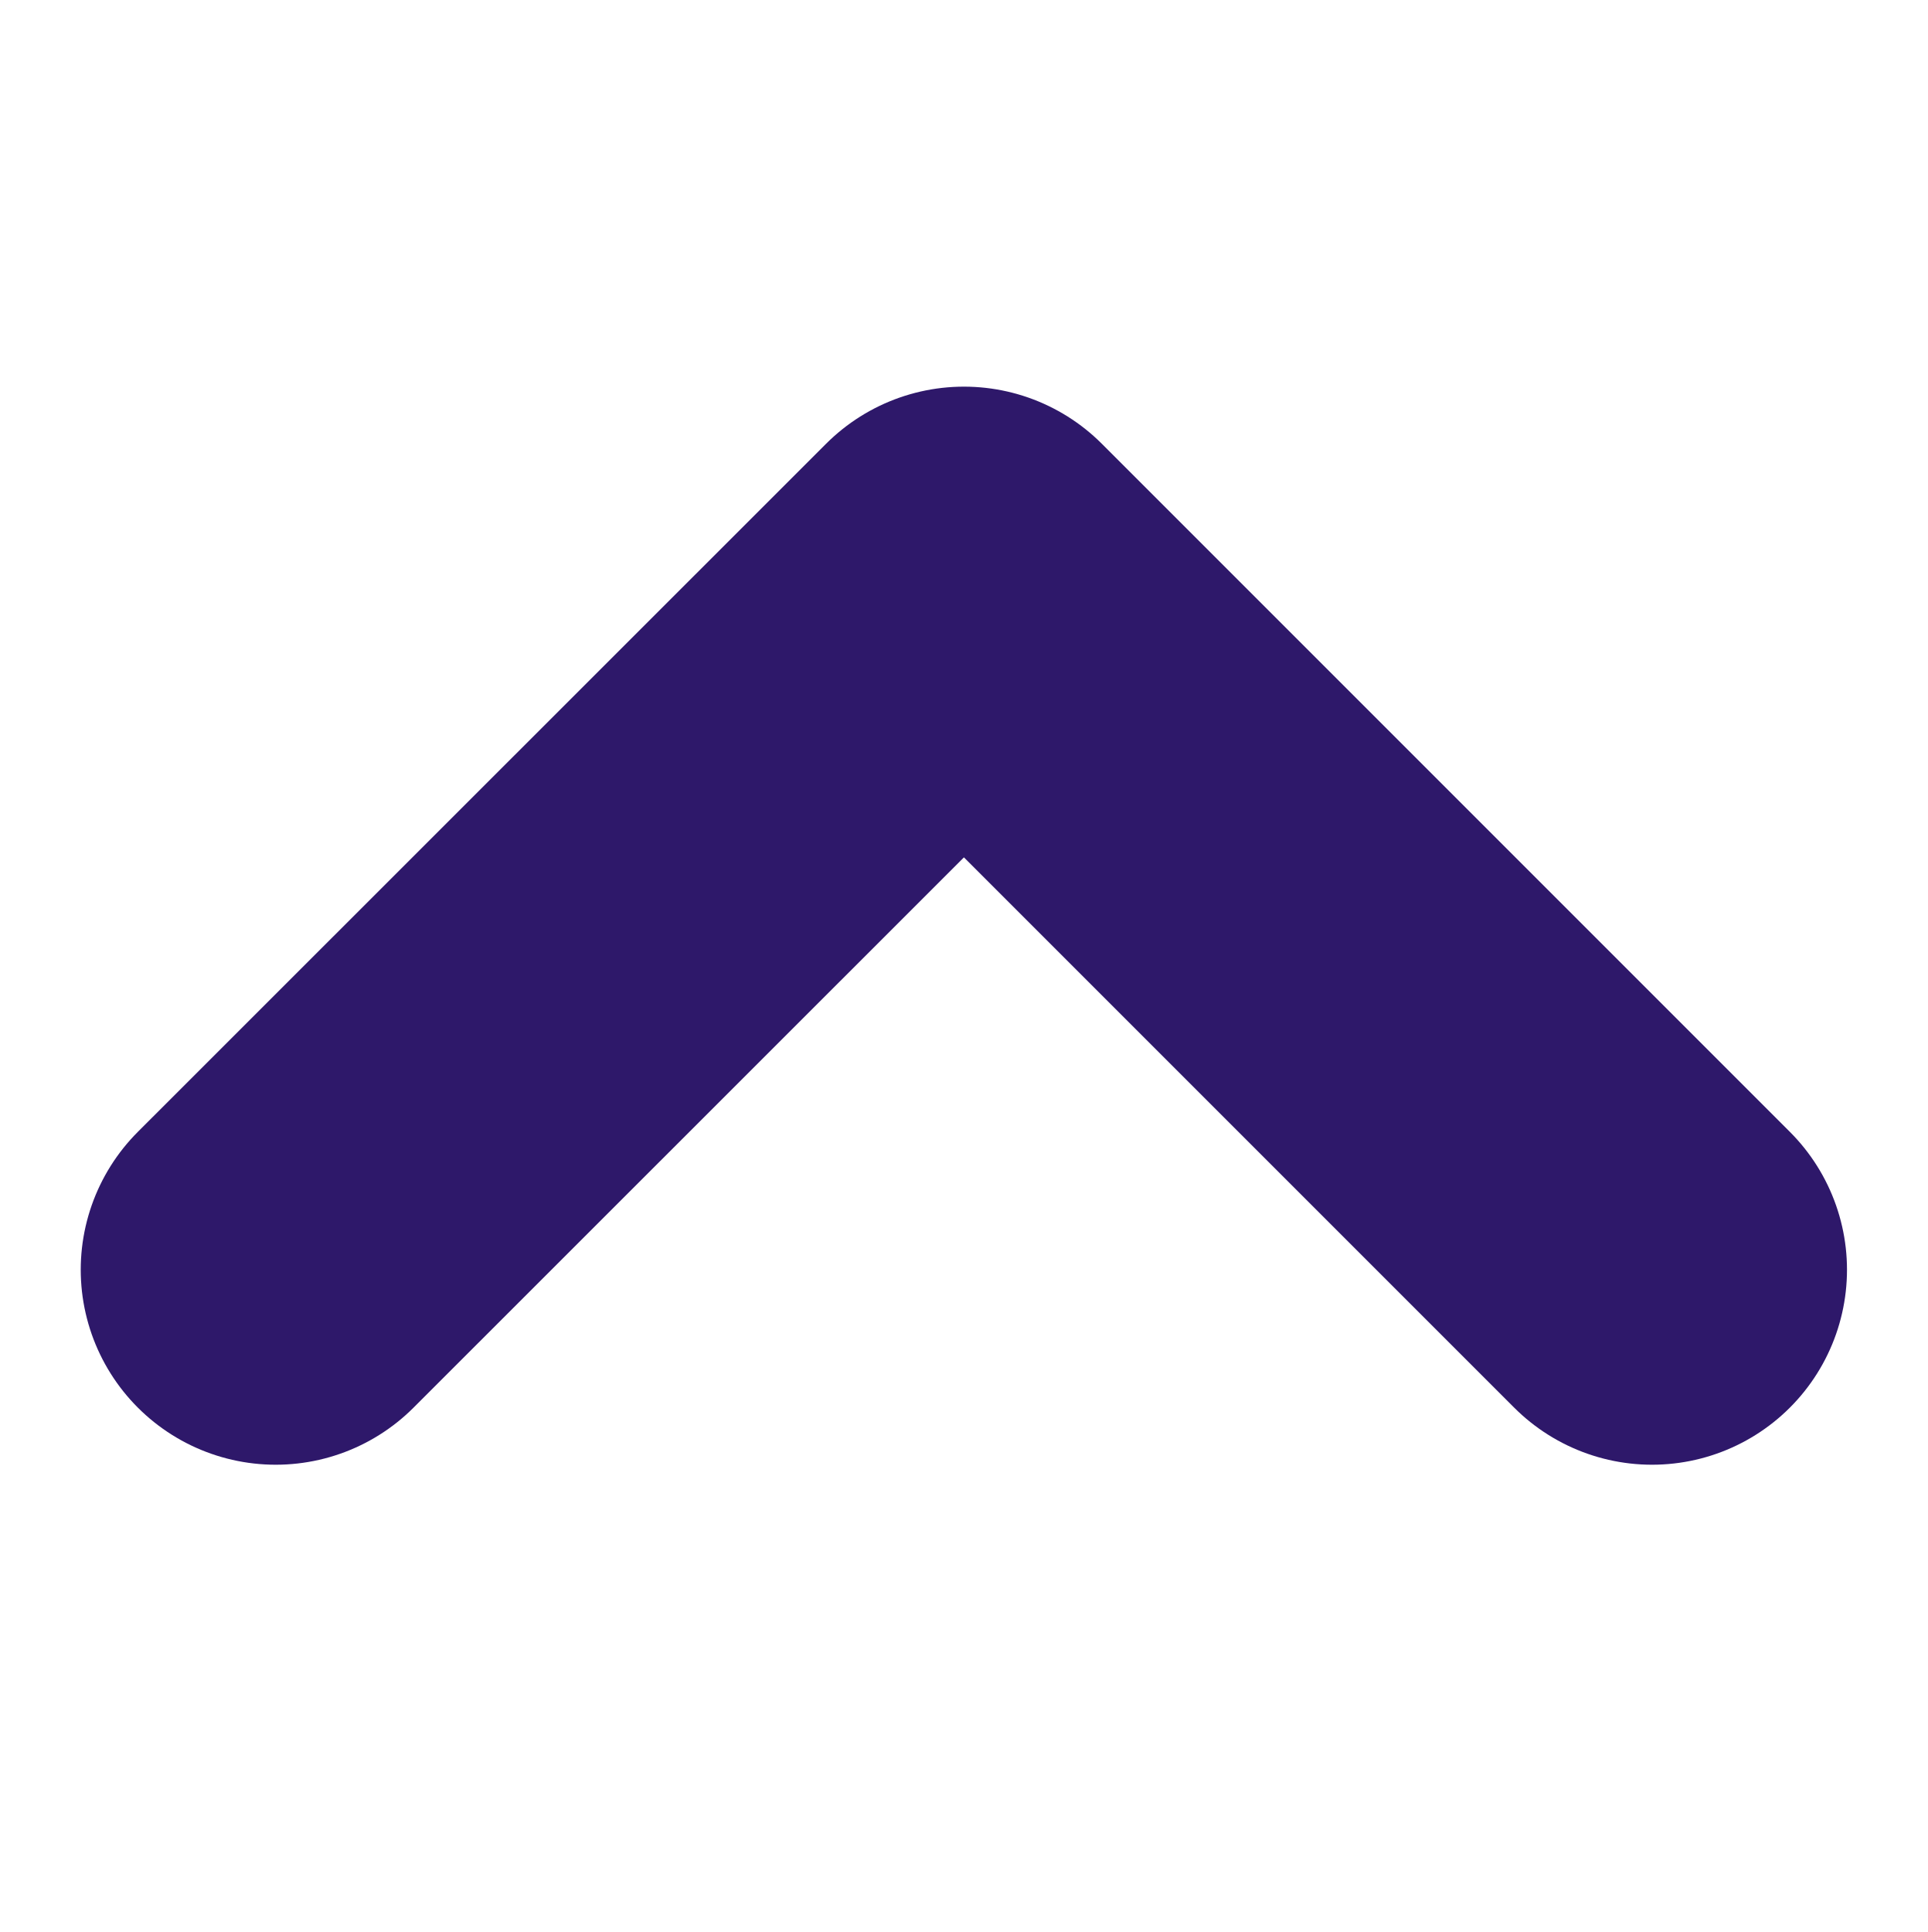
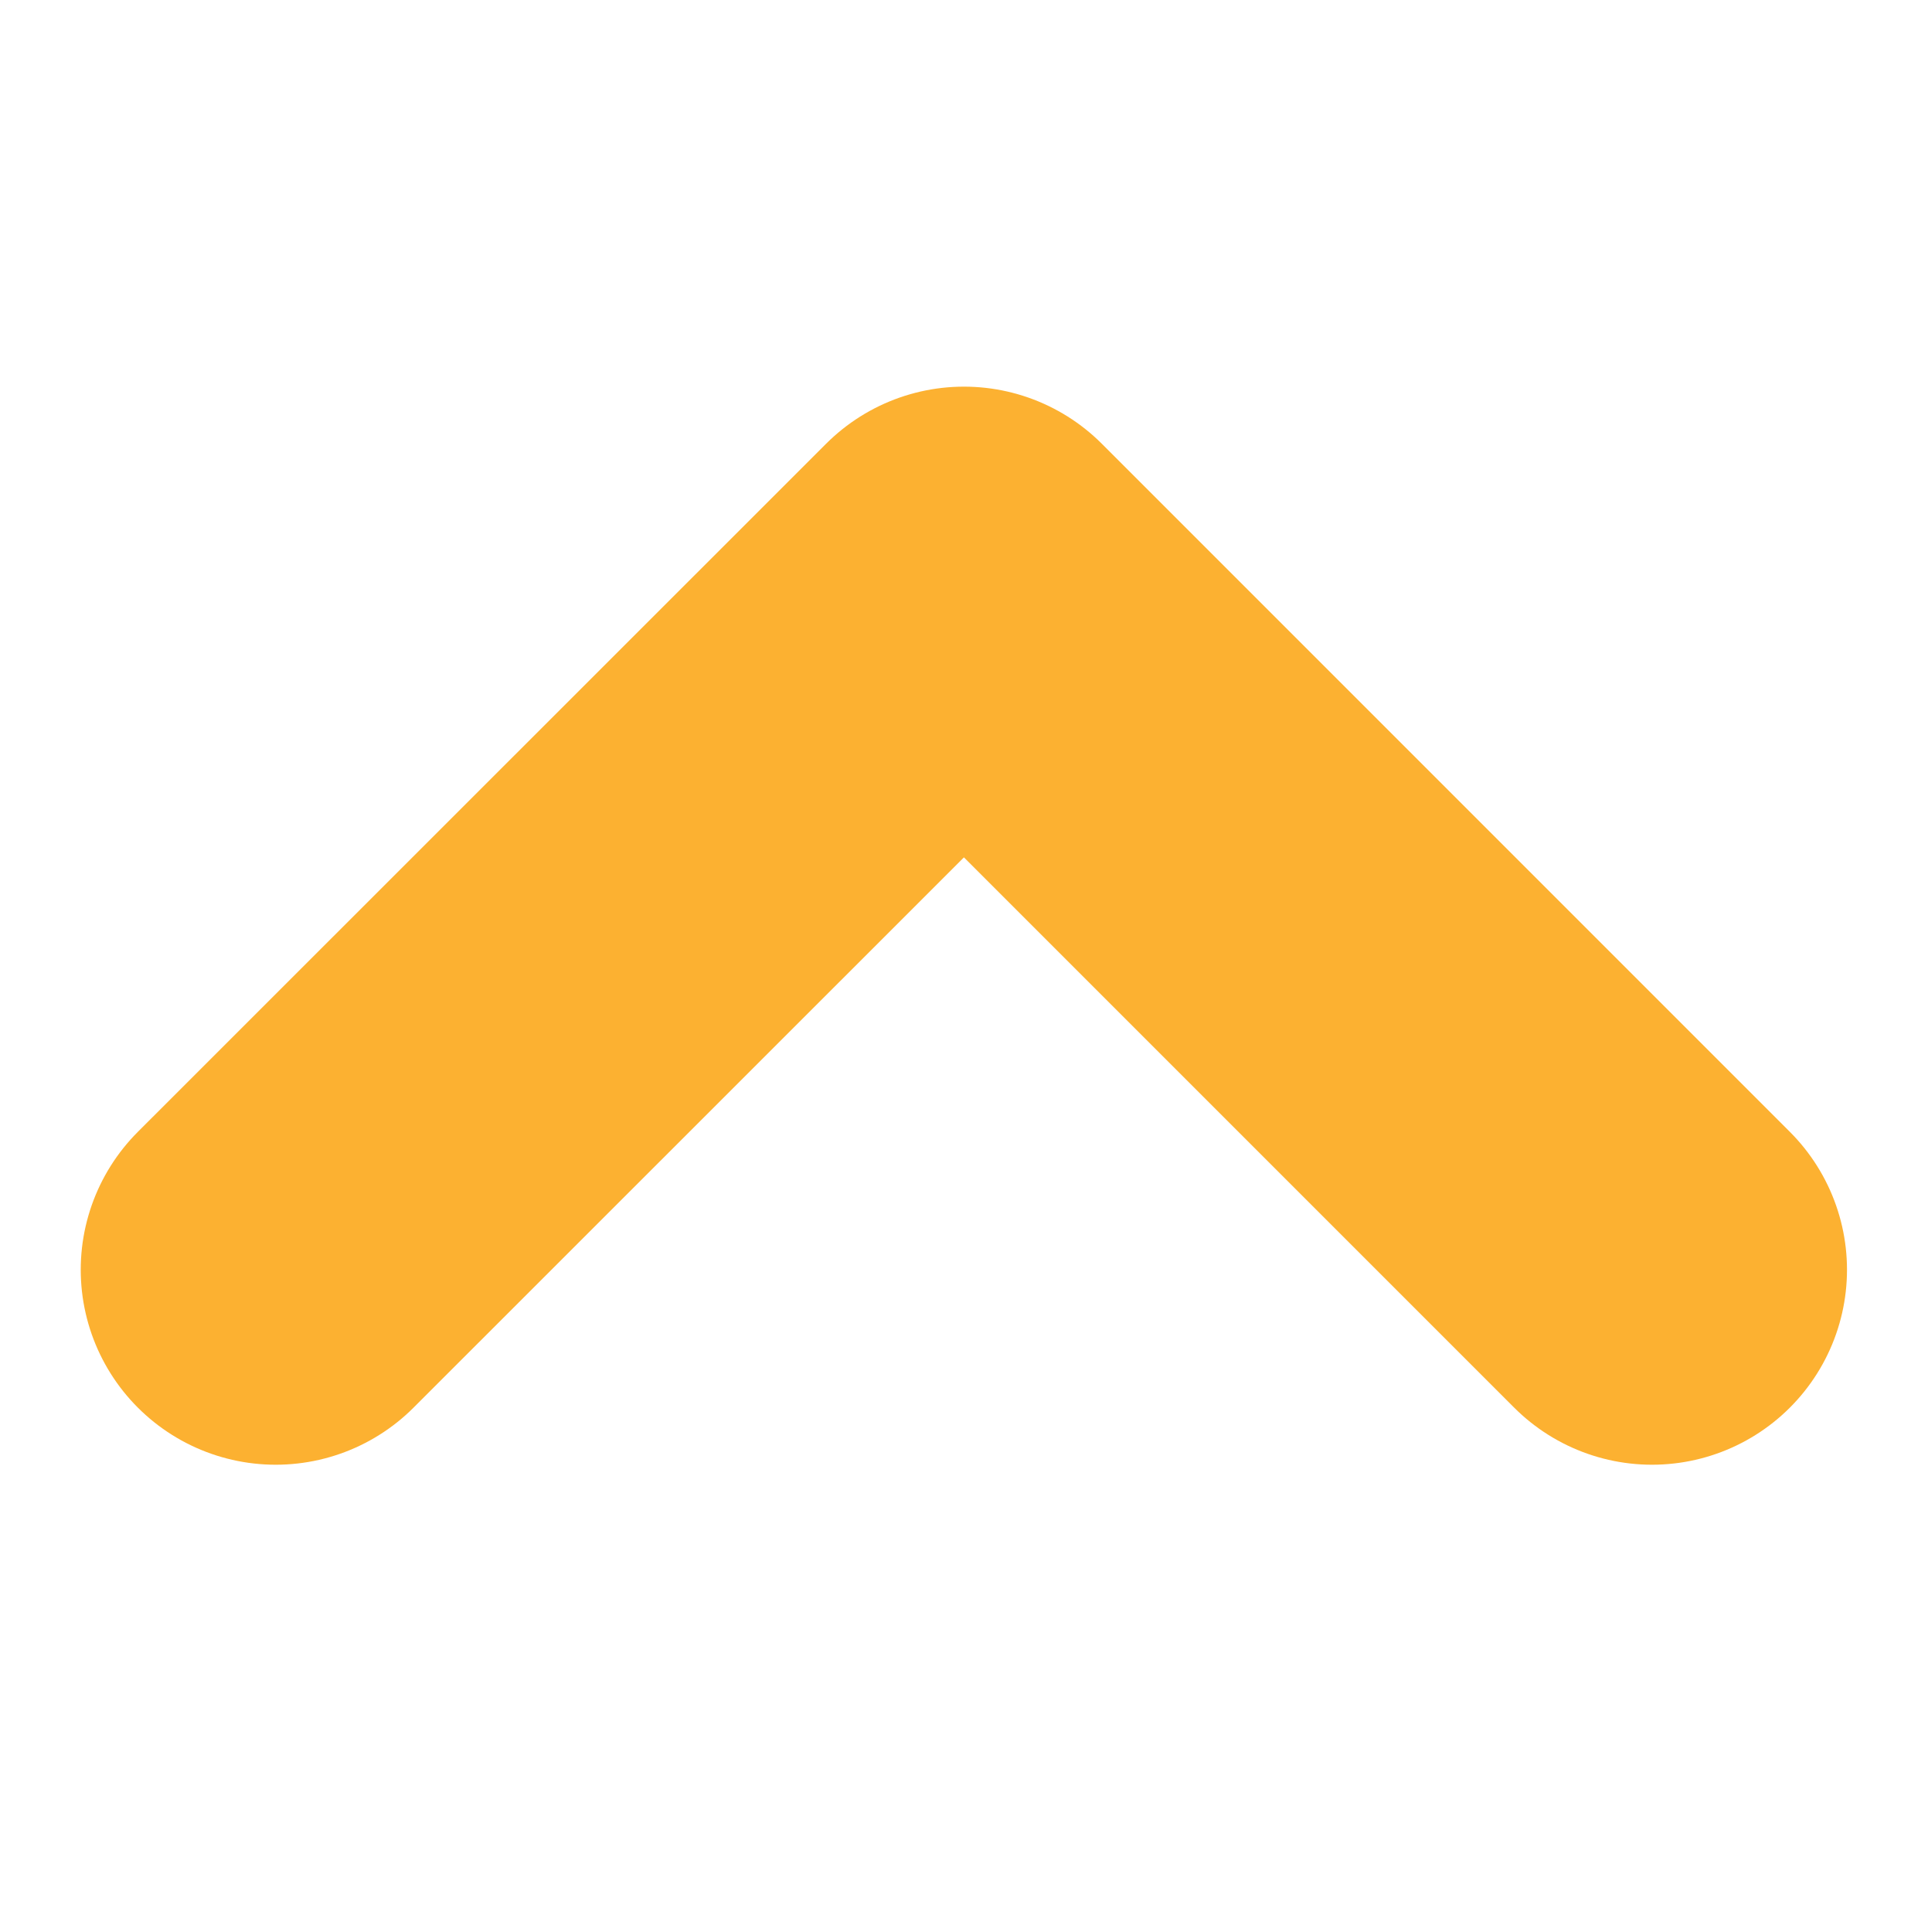
<svg xmlns="http://www.w3.org/2000/svg" width="25.887" height="25.943" viewBox="0 0 9.887 5.943">
-   <path id="Path_157" data-name="Path 157" d="M6502.544,2805l3.529,3.53-3.529,3.529" transform="translate(-2803.586 6507.073) rotate(-90)" fill="none" stroke="#2E186A" stroke-linecap="round" stroke-linejoin="round" stroke-width="2" />
+   <path id="Path_157" data-name="Path 157" d="M6502.544,2805l3.529,3.53-3.529,3.529" transform="translate(-2803.586 6507.073) rotate(-90)" fill="none" stroke="#fcb131" stroke-linecap="round" stroke-linejoin="round" stroke-width="2" />
</svg>
